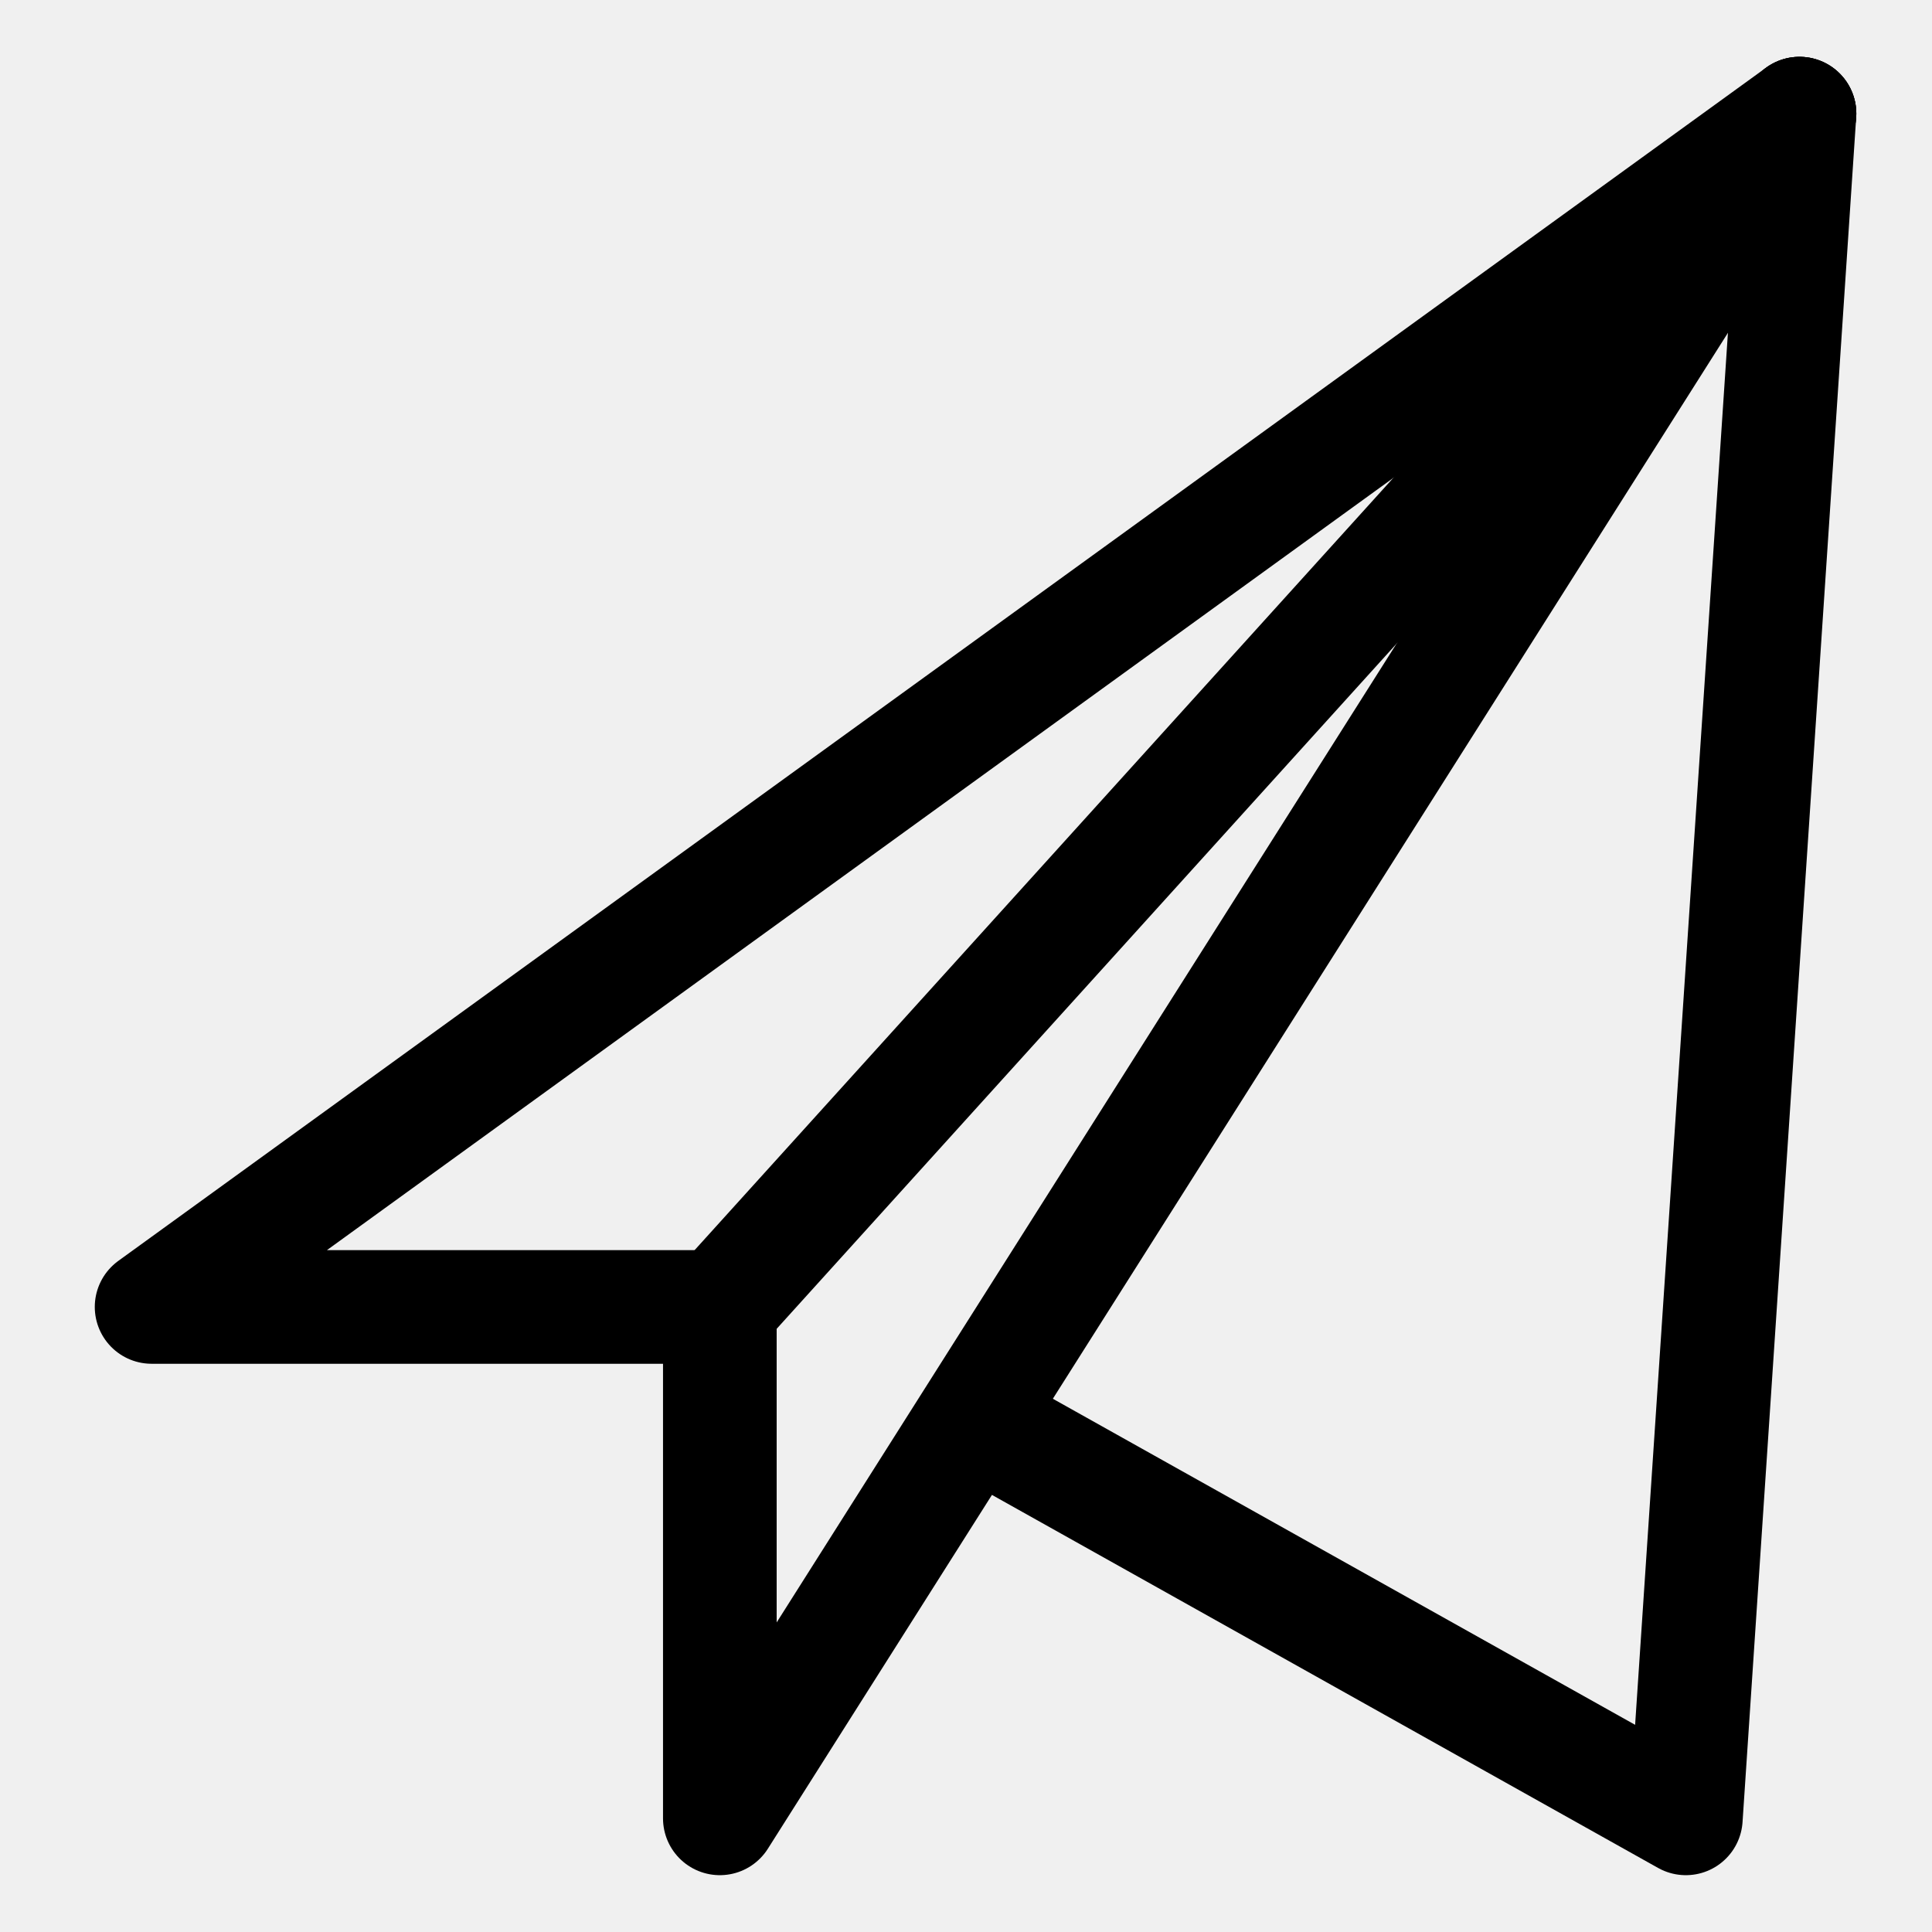
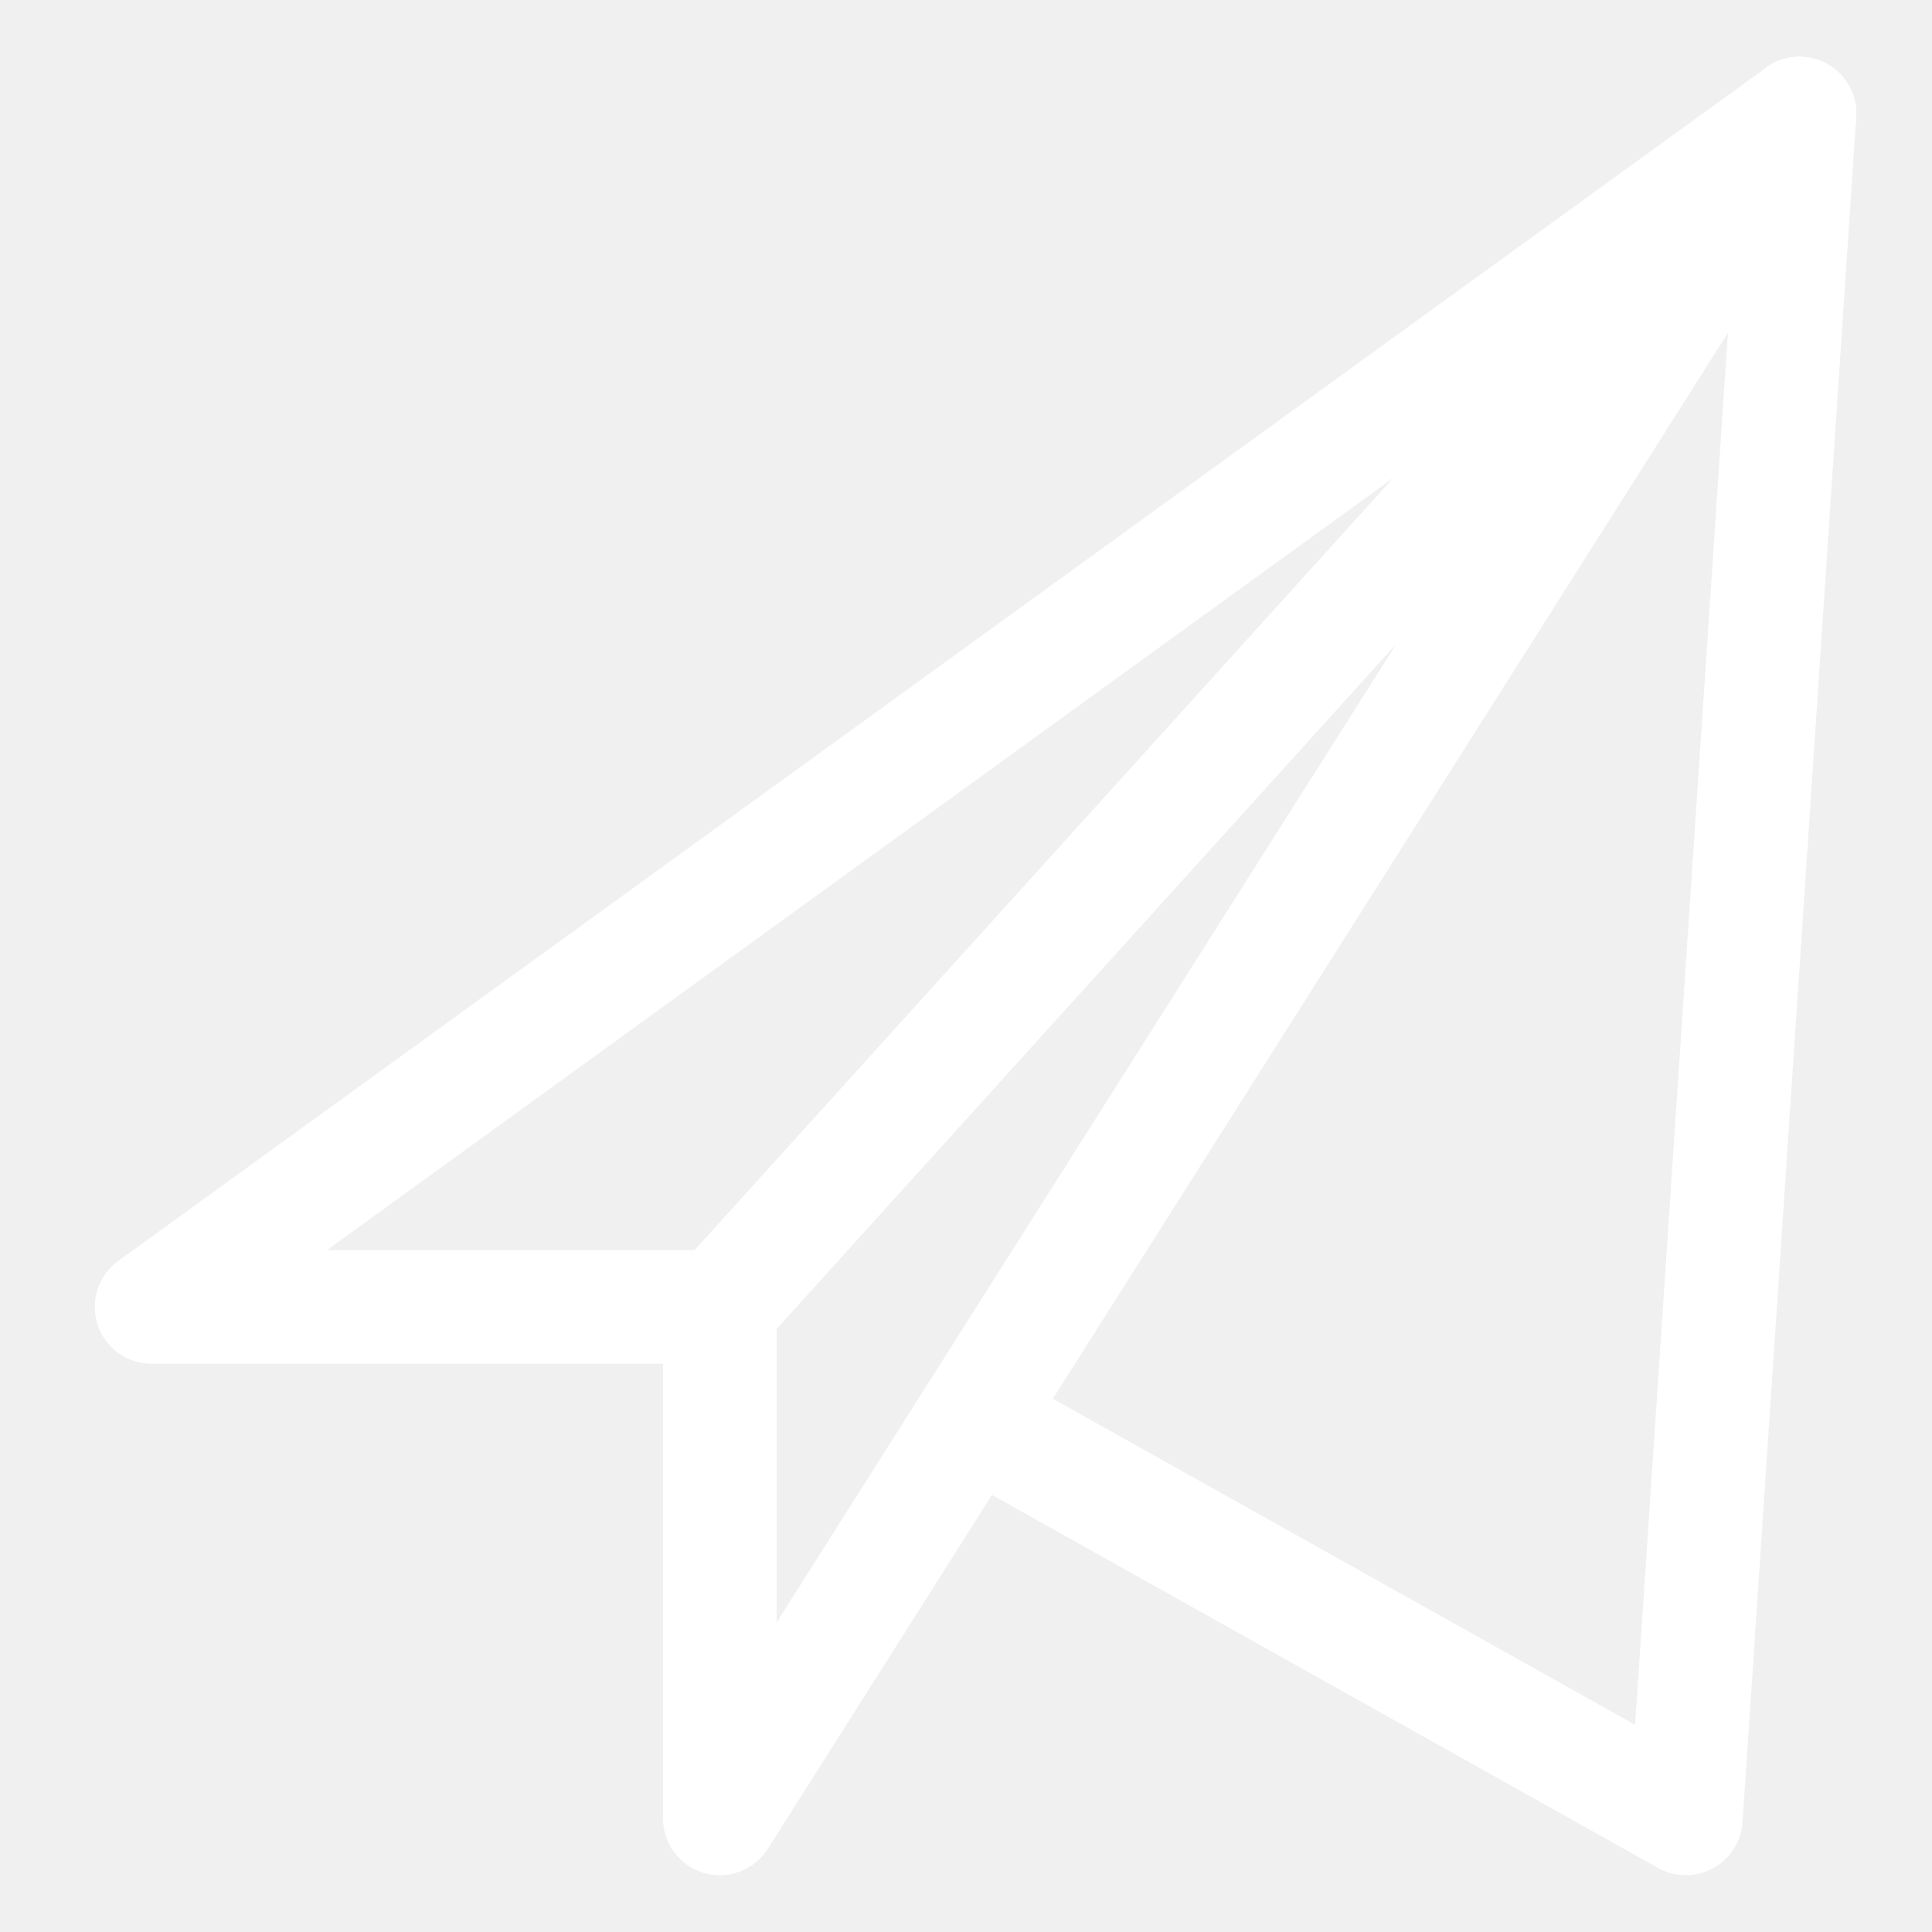
<svg xmlns="http://www.w3.org/2000/svg" width="100%" height="100%" viewBox="0 0 34 34" version="1.1" xml:space="preserve" style="fill-rule:evenodd;clip-rule:evenodd;stroke-linecap:round;stroke-linejoin:round;stroke-miterlimit:1.414;">
-   <path d="M31.668,2l-29,21l10,0l0,9l19,-30Z" style="fill:none;stroke-width:2px;stroke:#000;" />
-   <path d="M31.668,2l-2,30l-12.5,-7" style="fill:none;stroke-width:2px;stroke:#000;" />
-   <path d="M12.668,23l19,-21" style="fill:none;stroke-width:2px;stroke:#000;" />
+   <path d="M31.668,2l-29,21l10,0l0,9l19,-30Z" style="fill:none;stroke-width:2px;stroke:#FFF;" />
+   <path d="M31.668,2l-2,30l-12.5,-7" style="fill:none;stroke-width:2px;stroke:#FFF;" />
+   <path d="M12.668,23l19,-21" style="fill:none;stroke-width:2px;stroke:#FFF;" />
</svg>
